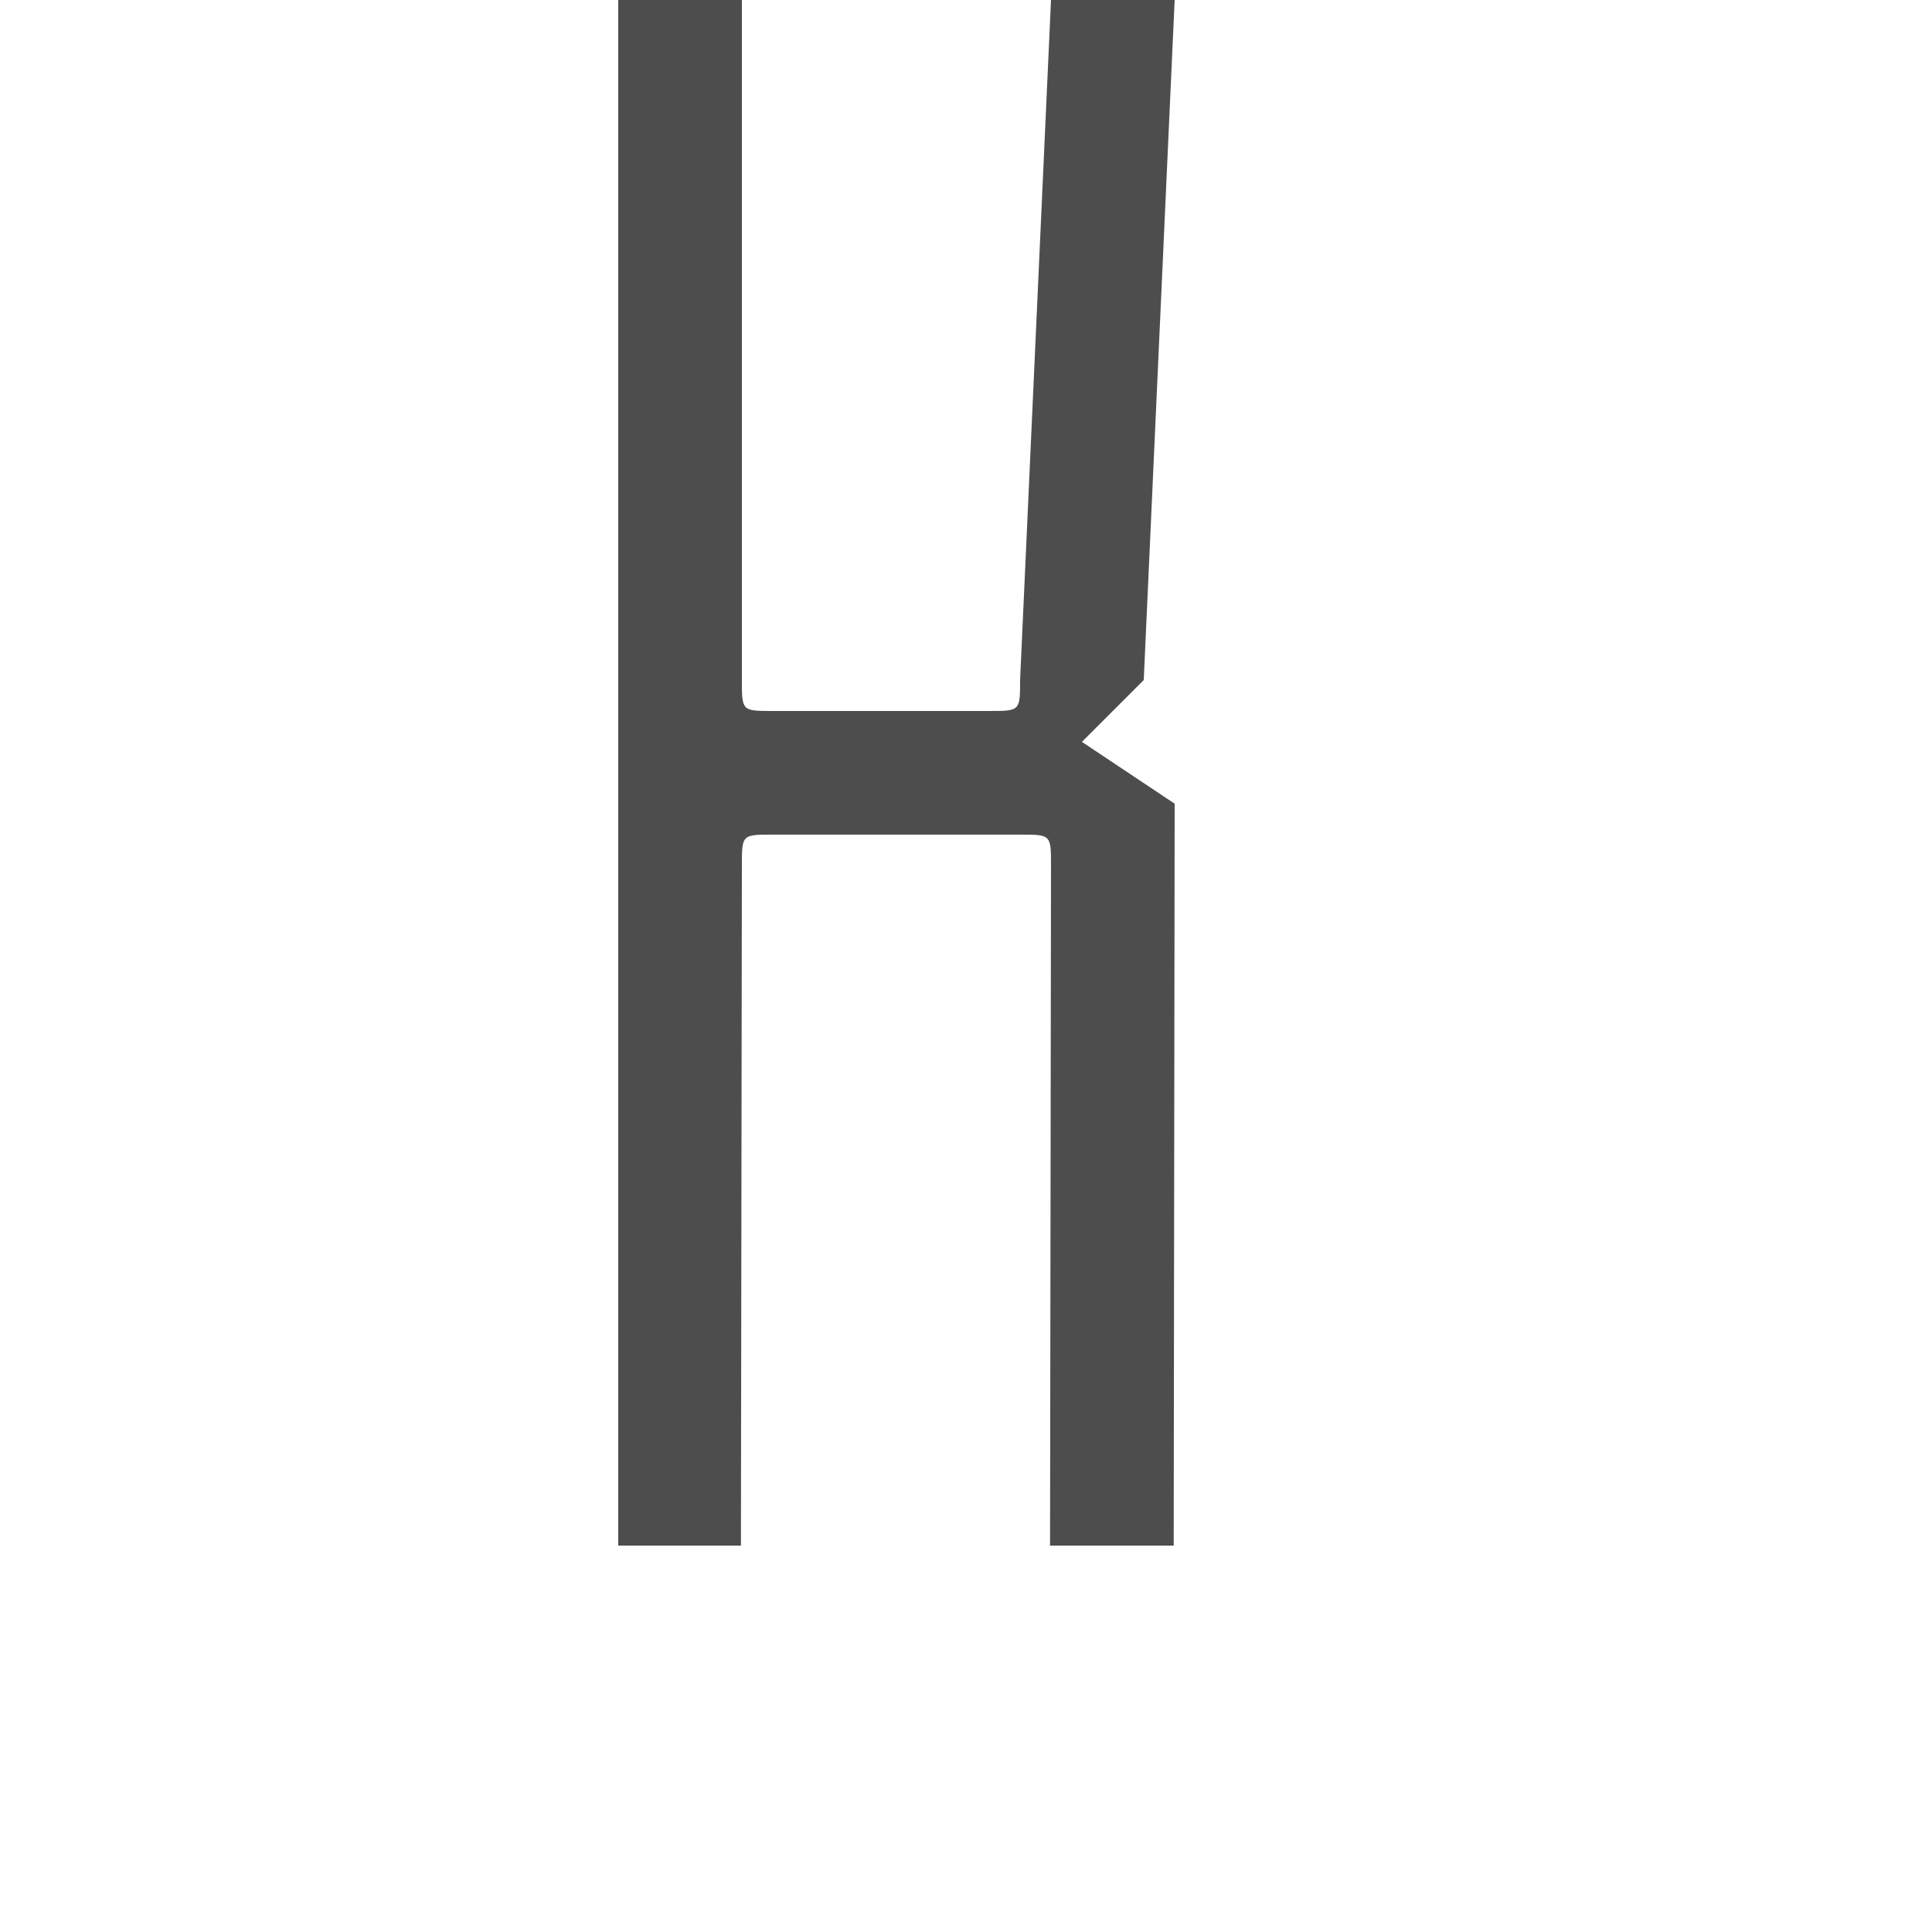
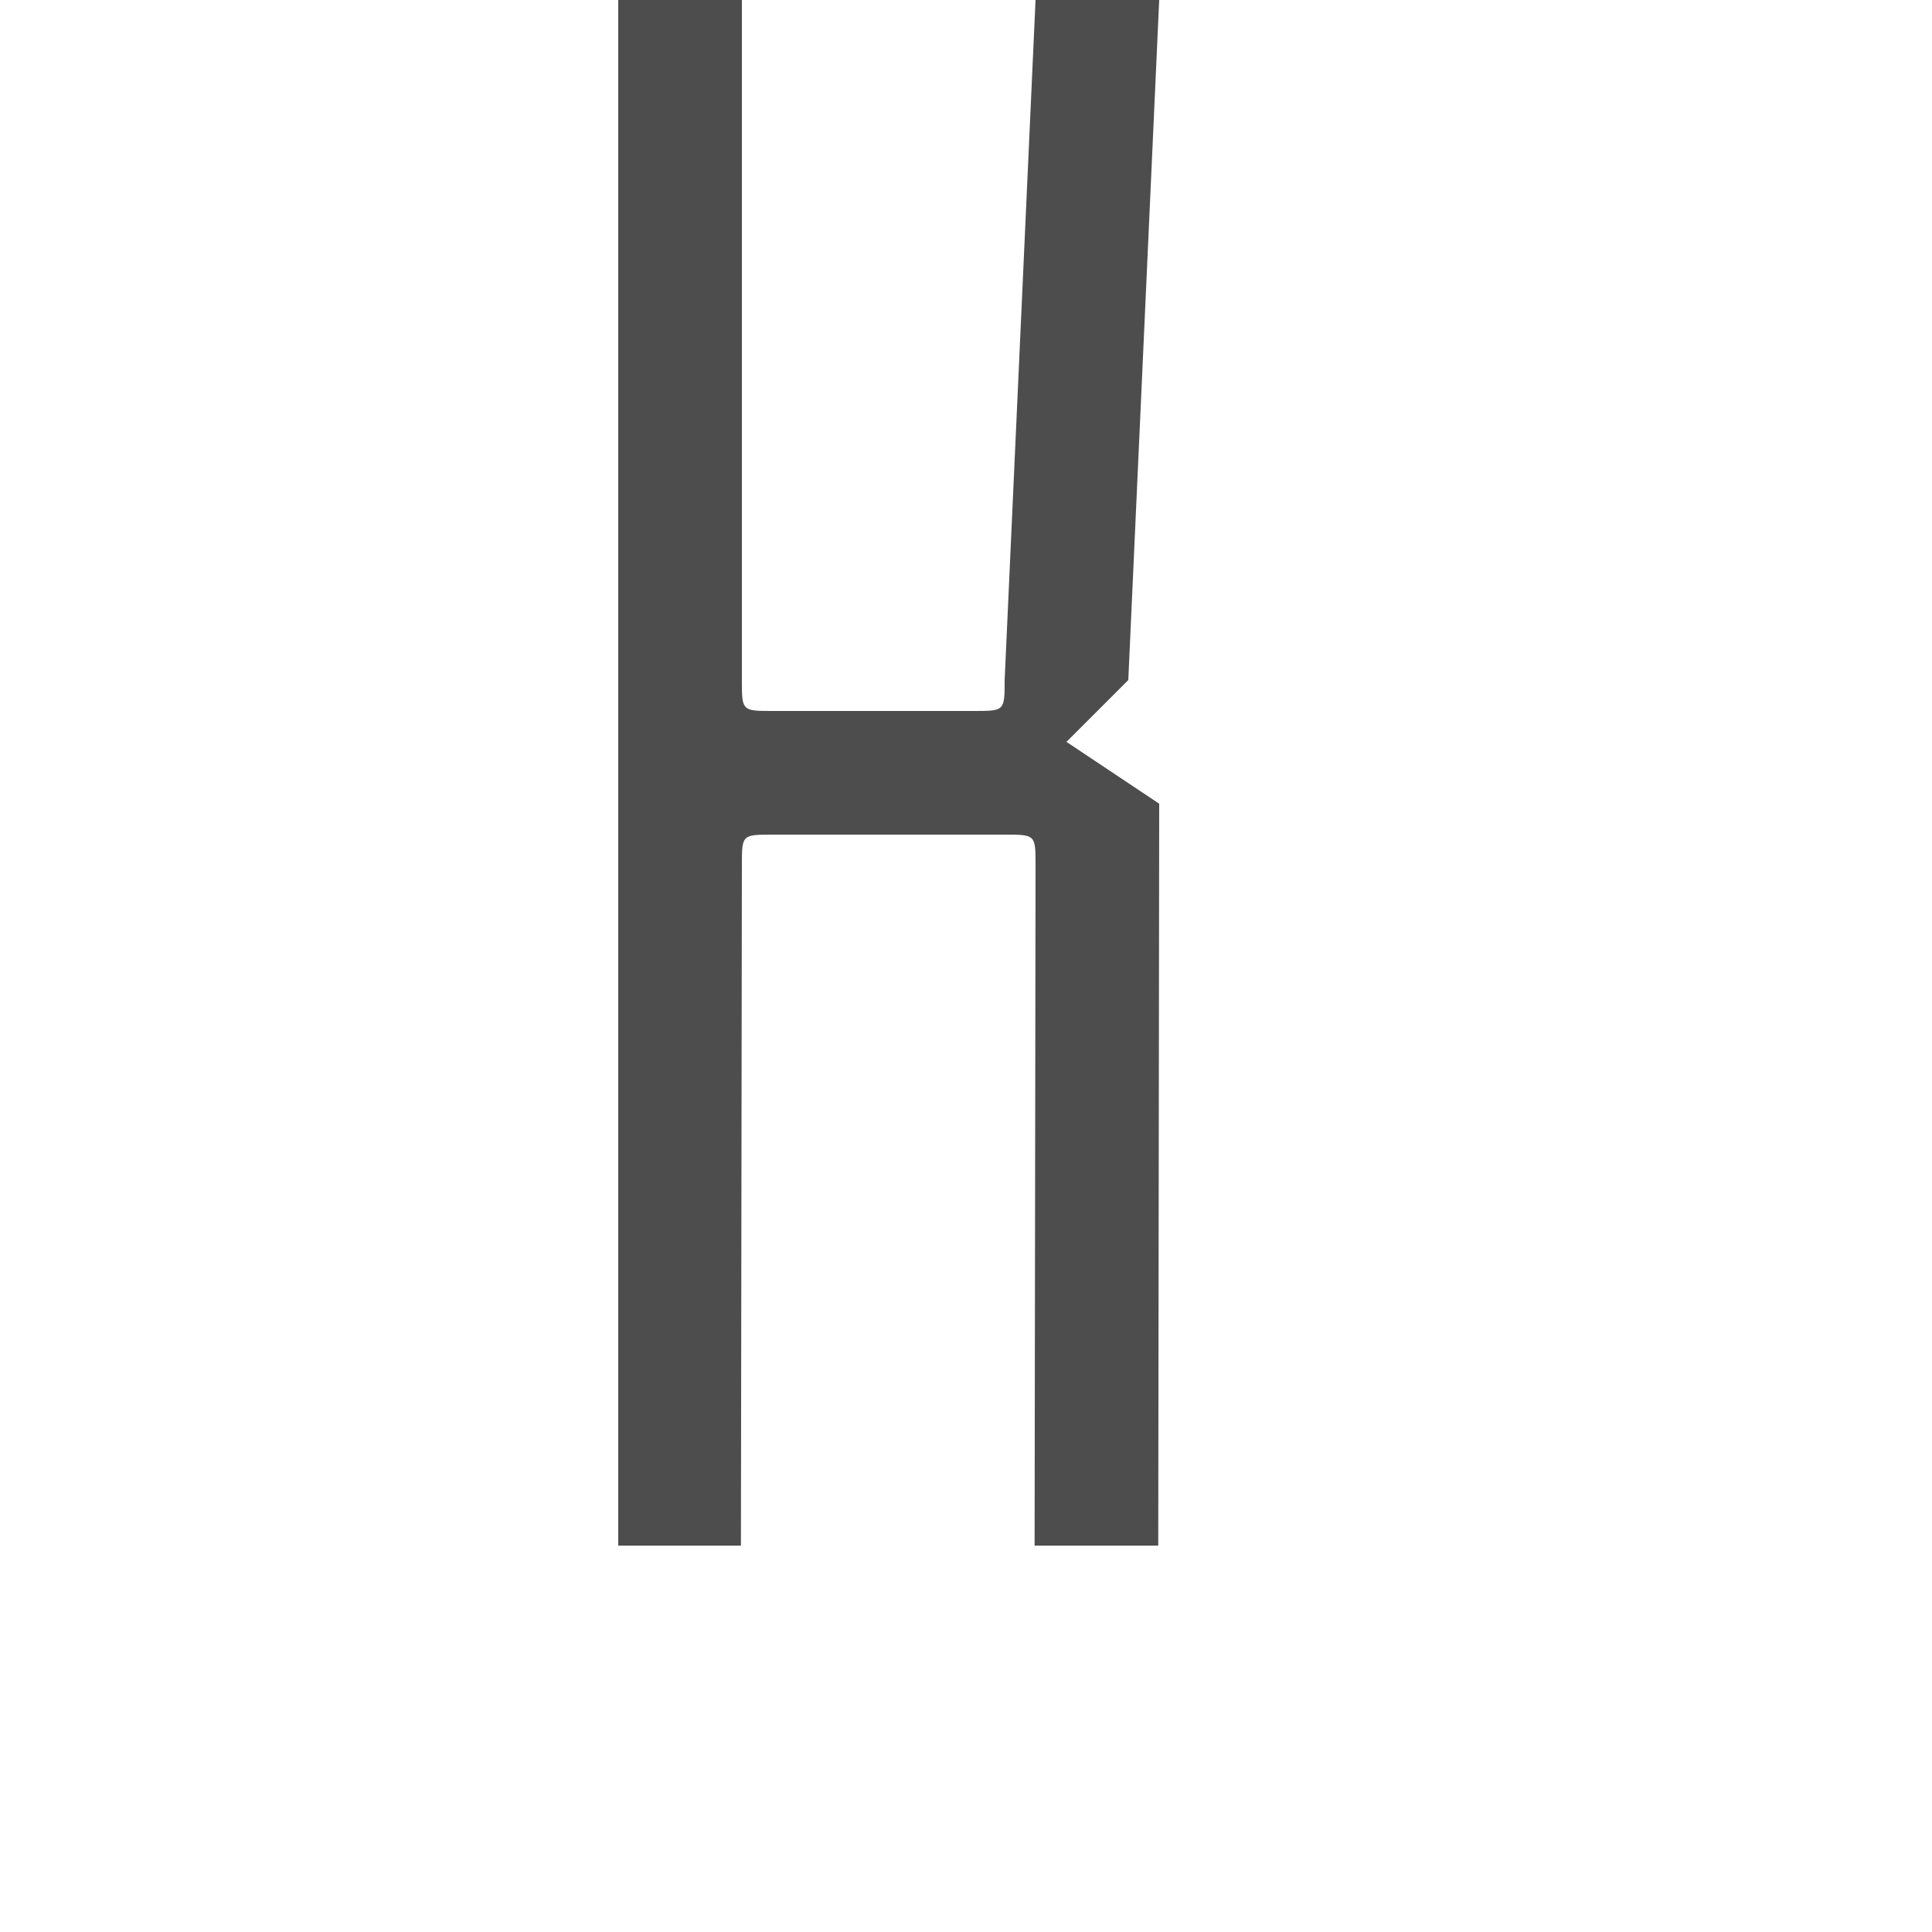
<svg xmlns="http://www.w3.org/2000/svg" width="1000" height="1000" id="svg3373" version="1.1">
  <defs id="defs3375" />
  <g id="layer1" transform="translate(0,-52.36218)">
-     <path id="path9833" d="m 320,52.362 0,800 63.501,0 0.496,-352 c 0,-16 0,-16 16,-16 l 128.003,0 c 16,0 16,0 16,16 l -0.496,352 64,0 0.496,-384 -48,-32 32,-32 15.997,-352 -64,0 -15.994,352 c 0,16 -0.003,16 -16.003,16 l -112,0 c -16,0 -16,0 -16,-16 l 0,-352 z" style="fill:#4d4d4d;fill-opacity:1;stroke:none;display:inline" />
+     <path id="path9833" d="m 320,52.362 0,800 63.501,0 0.496,-352 c 0,-16 0,-16 16,-16 l 120.003,0 c 16,0 16,0 16,16 l -0.496,352 64,0 0.496,-384 -48,-32 32,-32 15.997,-352 -64,0 -15.994,352 c 0,16 -0.003,16 -16.003,16 l -104,0 c -16,0 -16,0 -16,-16 l 0,-352 z" style="fill:#4d4d4d;fill-opacity:1;stroke:none;display:inline" />
  </g>
</svg>
